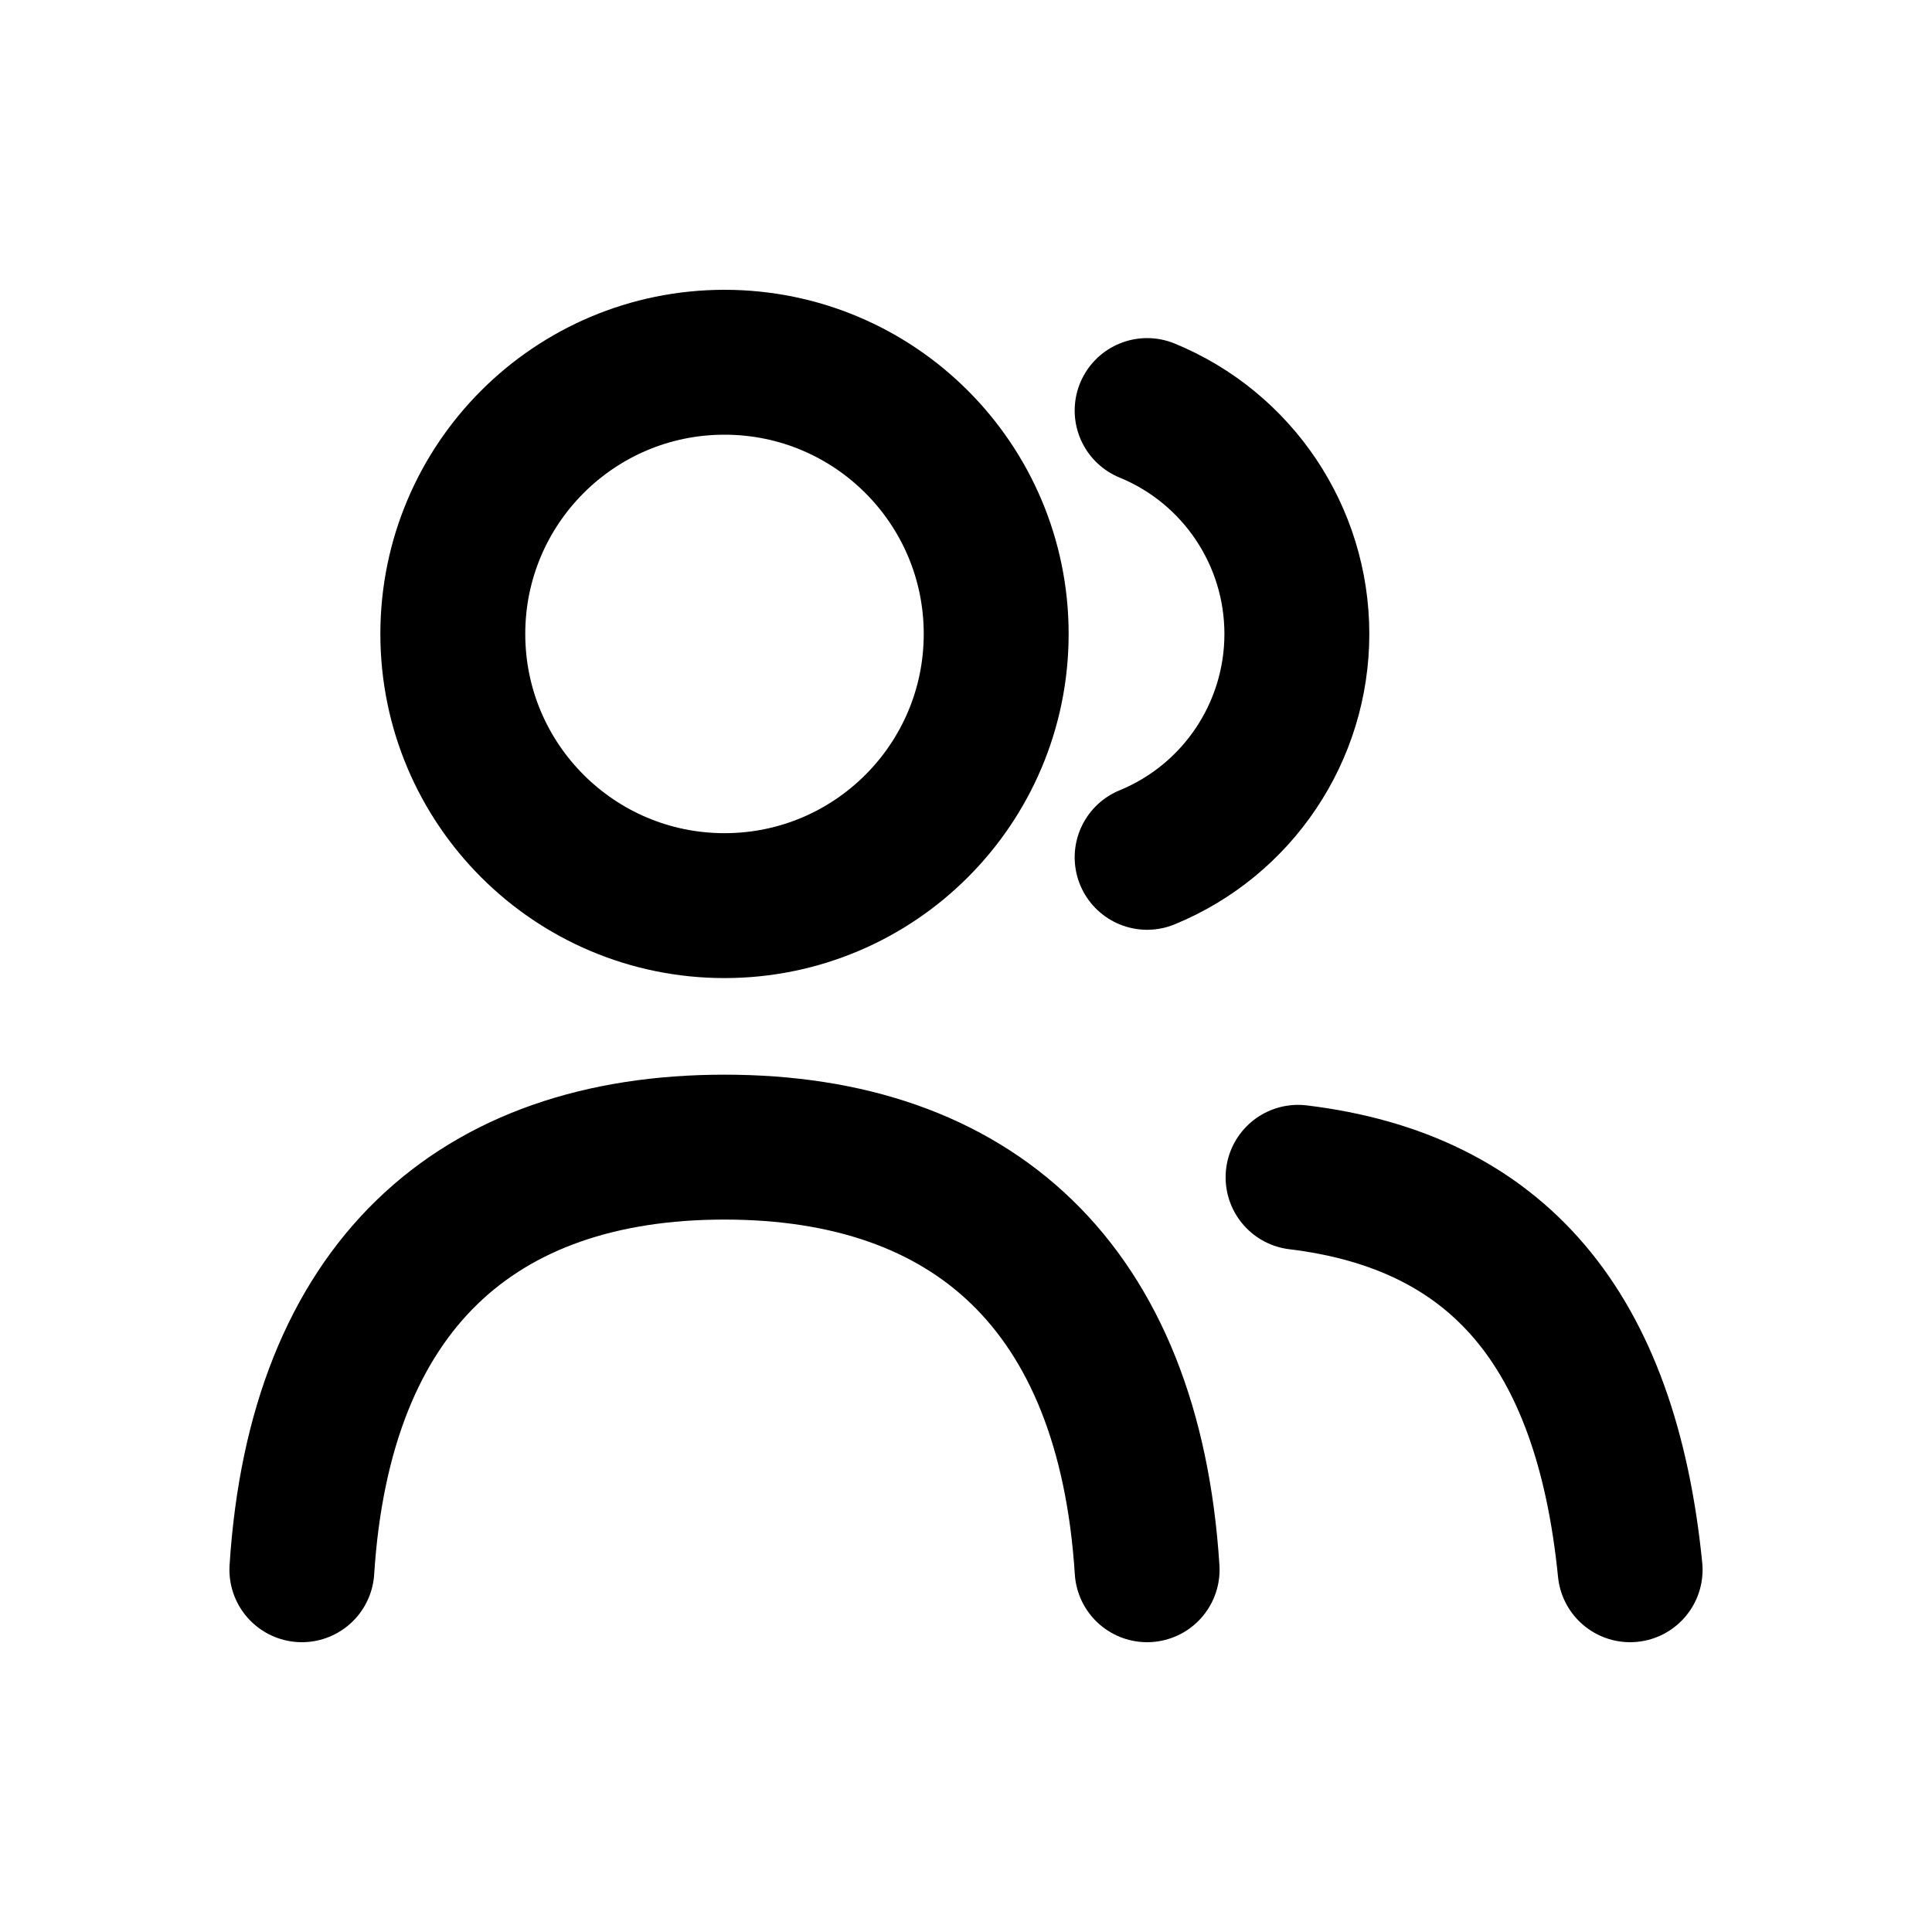
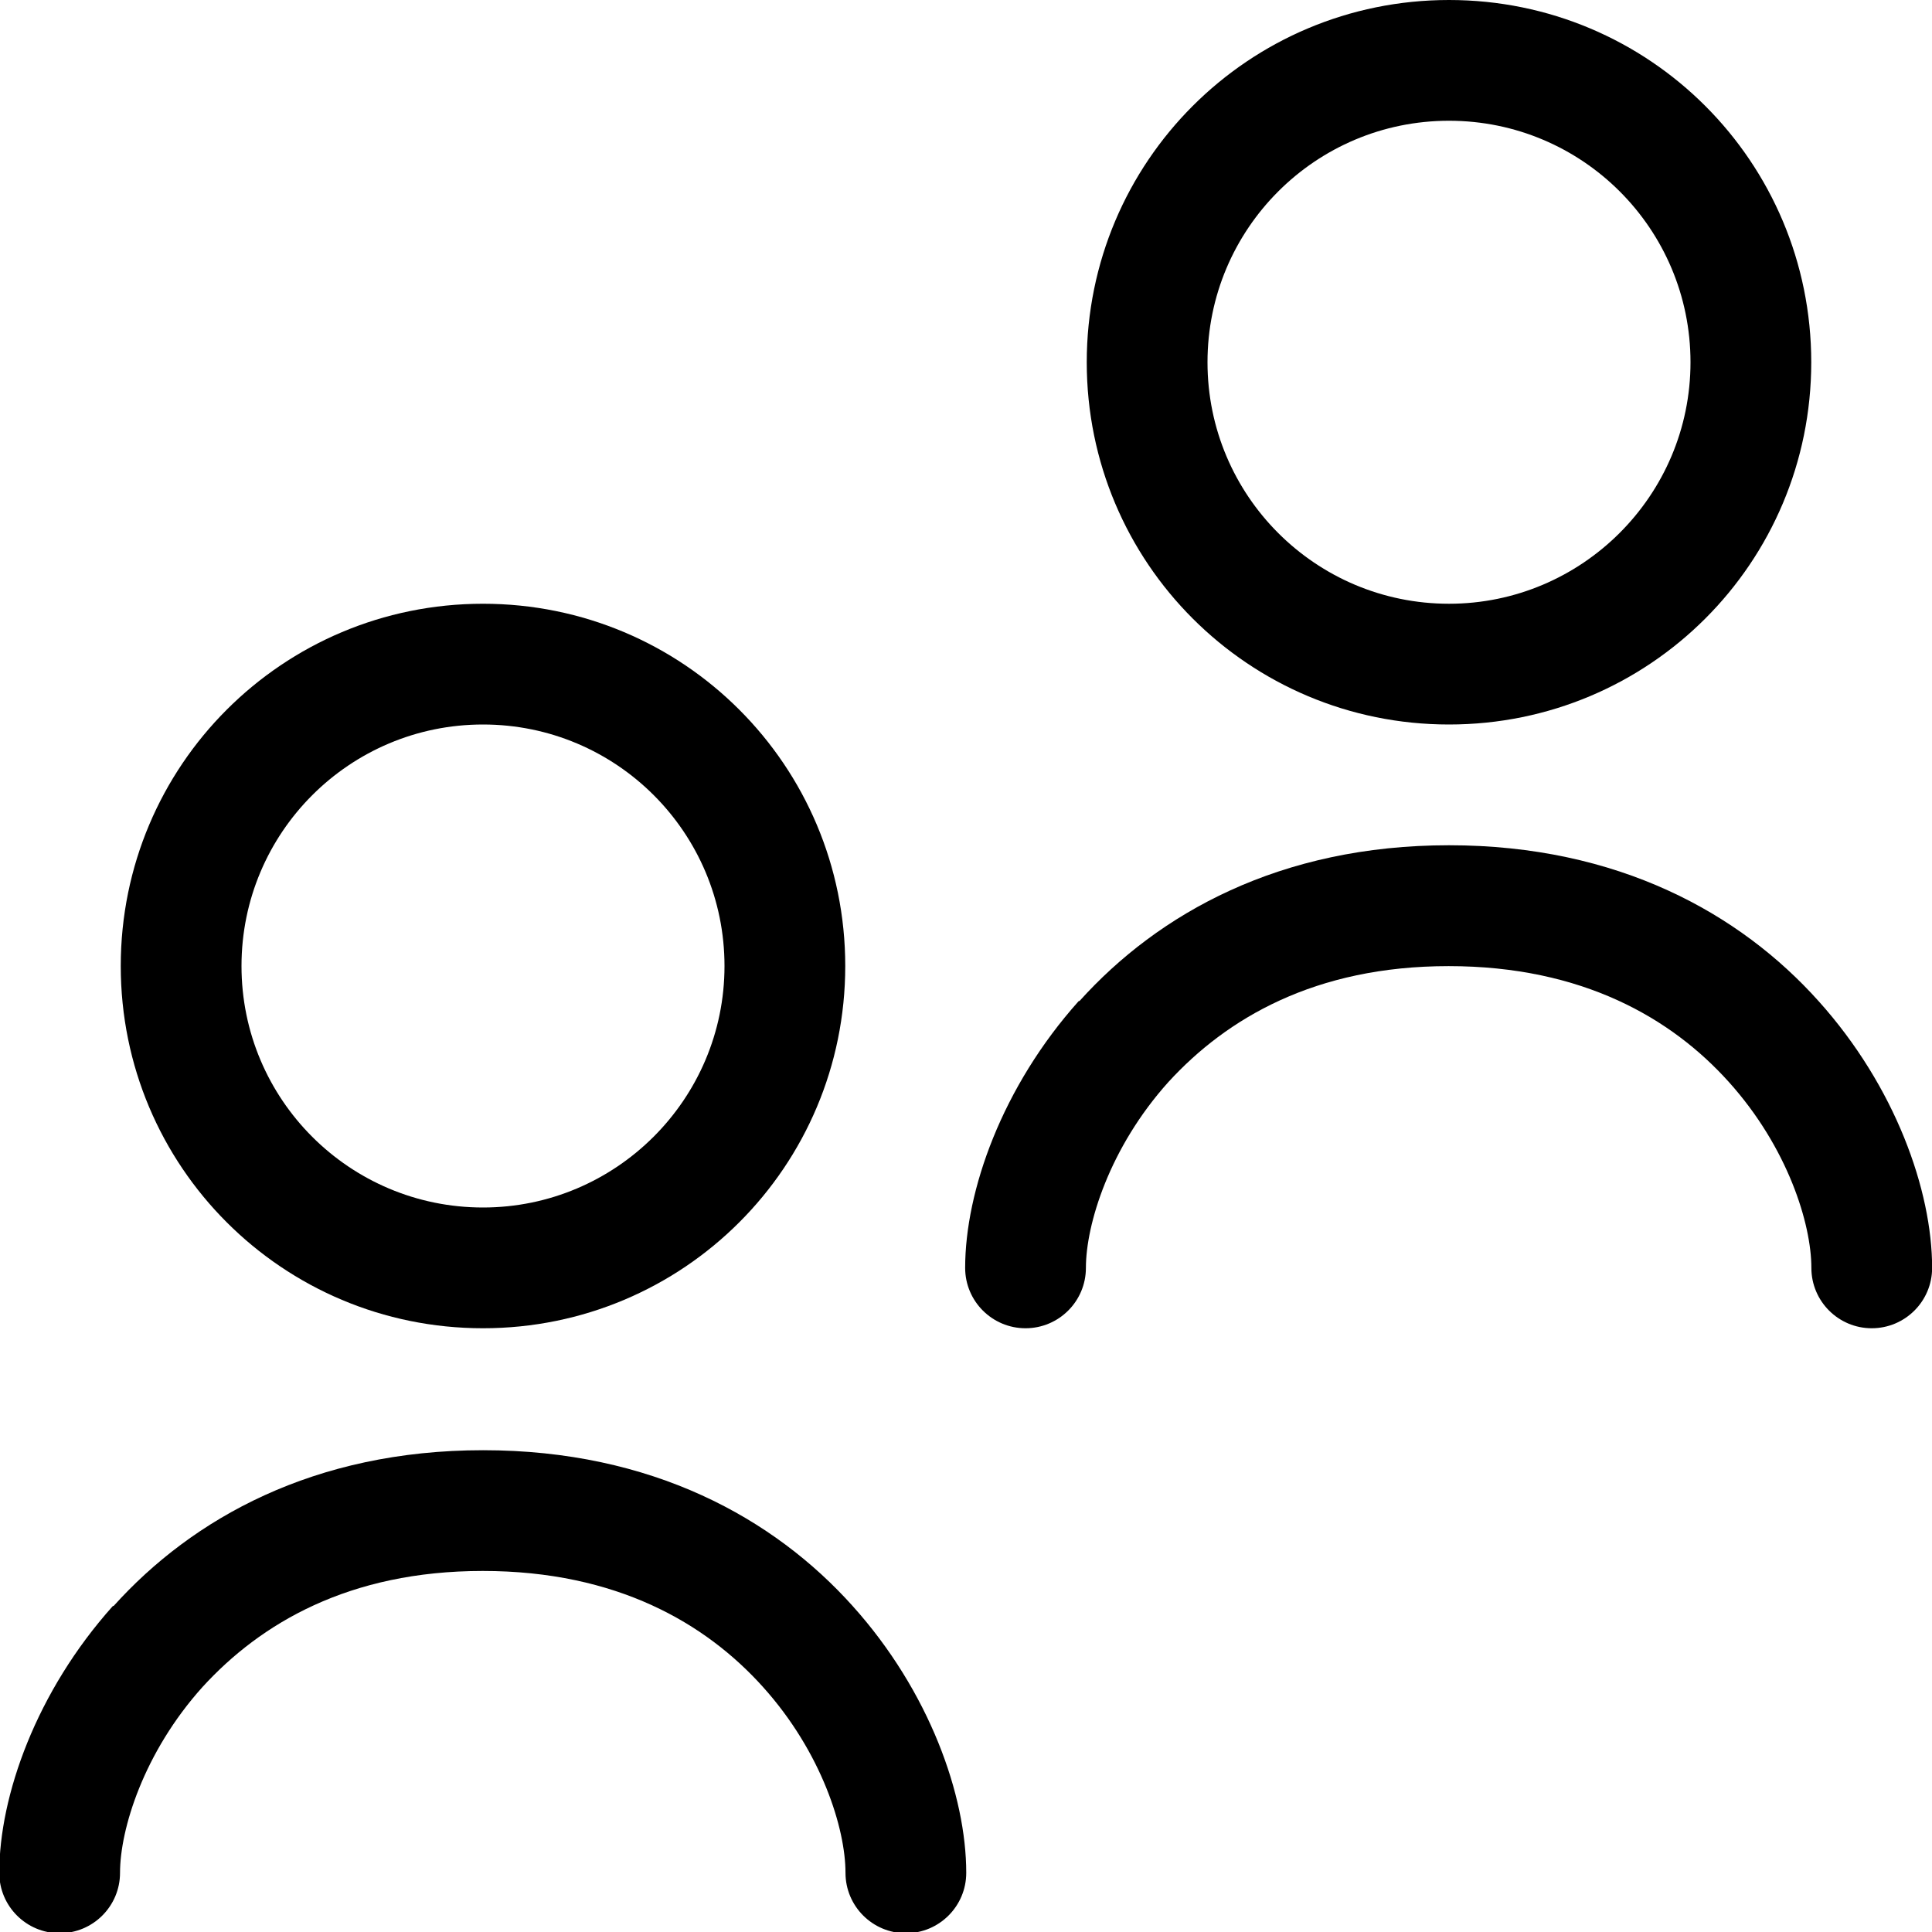
- <svg xmlns="http://www.w3.org/2000/svg" viewBox="0 0 16 16" fill="none">
-   <circle cx="6" cy="5.25" r="2.25" stroke="currentColor" stroke-width="1.2" />
-   <path d="M2.5 13c.15-2.35 1.45-3.5 3.5-3.5s3.35 1.15 3.5 3.5M9.5 3.4a2 2 0 0 1 0 3.7M10.75 9.75c1.65.2 2.55 1.25 2.75 3.25" stroke="currentColor" stroke-width="1.2" stroke-linecap="round" />
+ <svg xmlns="http://www.w3.org/2000/svg" viewBox="0 0 16 16">
+   <path d="m15 3c0 1.66-1.34 3-3 3s-3-1.34-3-3 1.34-3 3-3 3 1.34 3 3zm-3 2c1.1 0 2-0.895 2-2s-0.895-2-2-2-2 0.895-2 2 0.895 2 2 2z" clip-rule="evenodd" fill="currentColor" fill-rule="evenodd" />
+   <path d="m8.94 8.29c0.653-0.725 1.66-1.29 3.06-1.29s2.41 0.565 3.06 1.29c0.636 0.707 0.941 1.57 0.941 2.21 0 0.276-0.224 0.5-0.5 0.5s-0.5-0.224-0.5-0.5c0-0.364-0.195-0.997-0.684-1.54-0.472-0.525-1.21-0.959-2.32-0.959s-1.84 0.435-2.32 0.959c-0.489 0.543-0.684 1.18-0.684 1.54 0 0.276-0.224 0.5-0.5 0.5s-0.5-0.224-0.5-0.5c0-0.636 0.305-1.5 0.941-2.21z" fill="currentColor" />
+   <path d="m7 8c0 1.66-1.34 3-3 3s-3-1.34-3-3 1.34-3 3-3 3 1.34 3 3zm-3 2c1.1 0 2-0.895 2-2s-0.895-2-2-2-2 0.895-2 2 0.895 2 2 2z" clip-rule="evenodd" fill="currentColor" fill-rule="evenodd" />
+   <path d="m0.941 13.3c0.653-0.725 1.66-1.29 3.06-1.29s2.41 0.565 3.06 1.29c0.636 0.707 0.941 1.57 0.941 2.21 0 0.276-0.224 0.5-0.5 0.5s-0.5-0.224-0.5-0.5c0-0.364-0.195-0.997-0.684-1.54-0.472-0.525-1.21-0.96-2.32-0.96s-1.84 0.435-2.32 0.96c-0.489 0.543-0.684 1.18-0.684 1.54 0 0.276-0.224 0.5-0.5 0.5s-0.5-0.224-0.5-0.5c0-0.636 0.305-1.5 0.941-2.21z" fill="currentColor" />
</svg>
